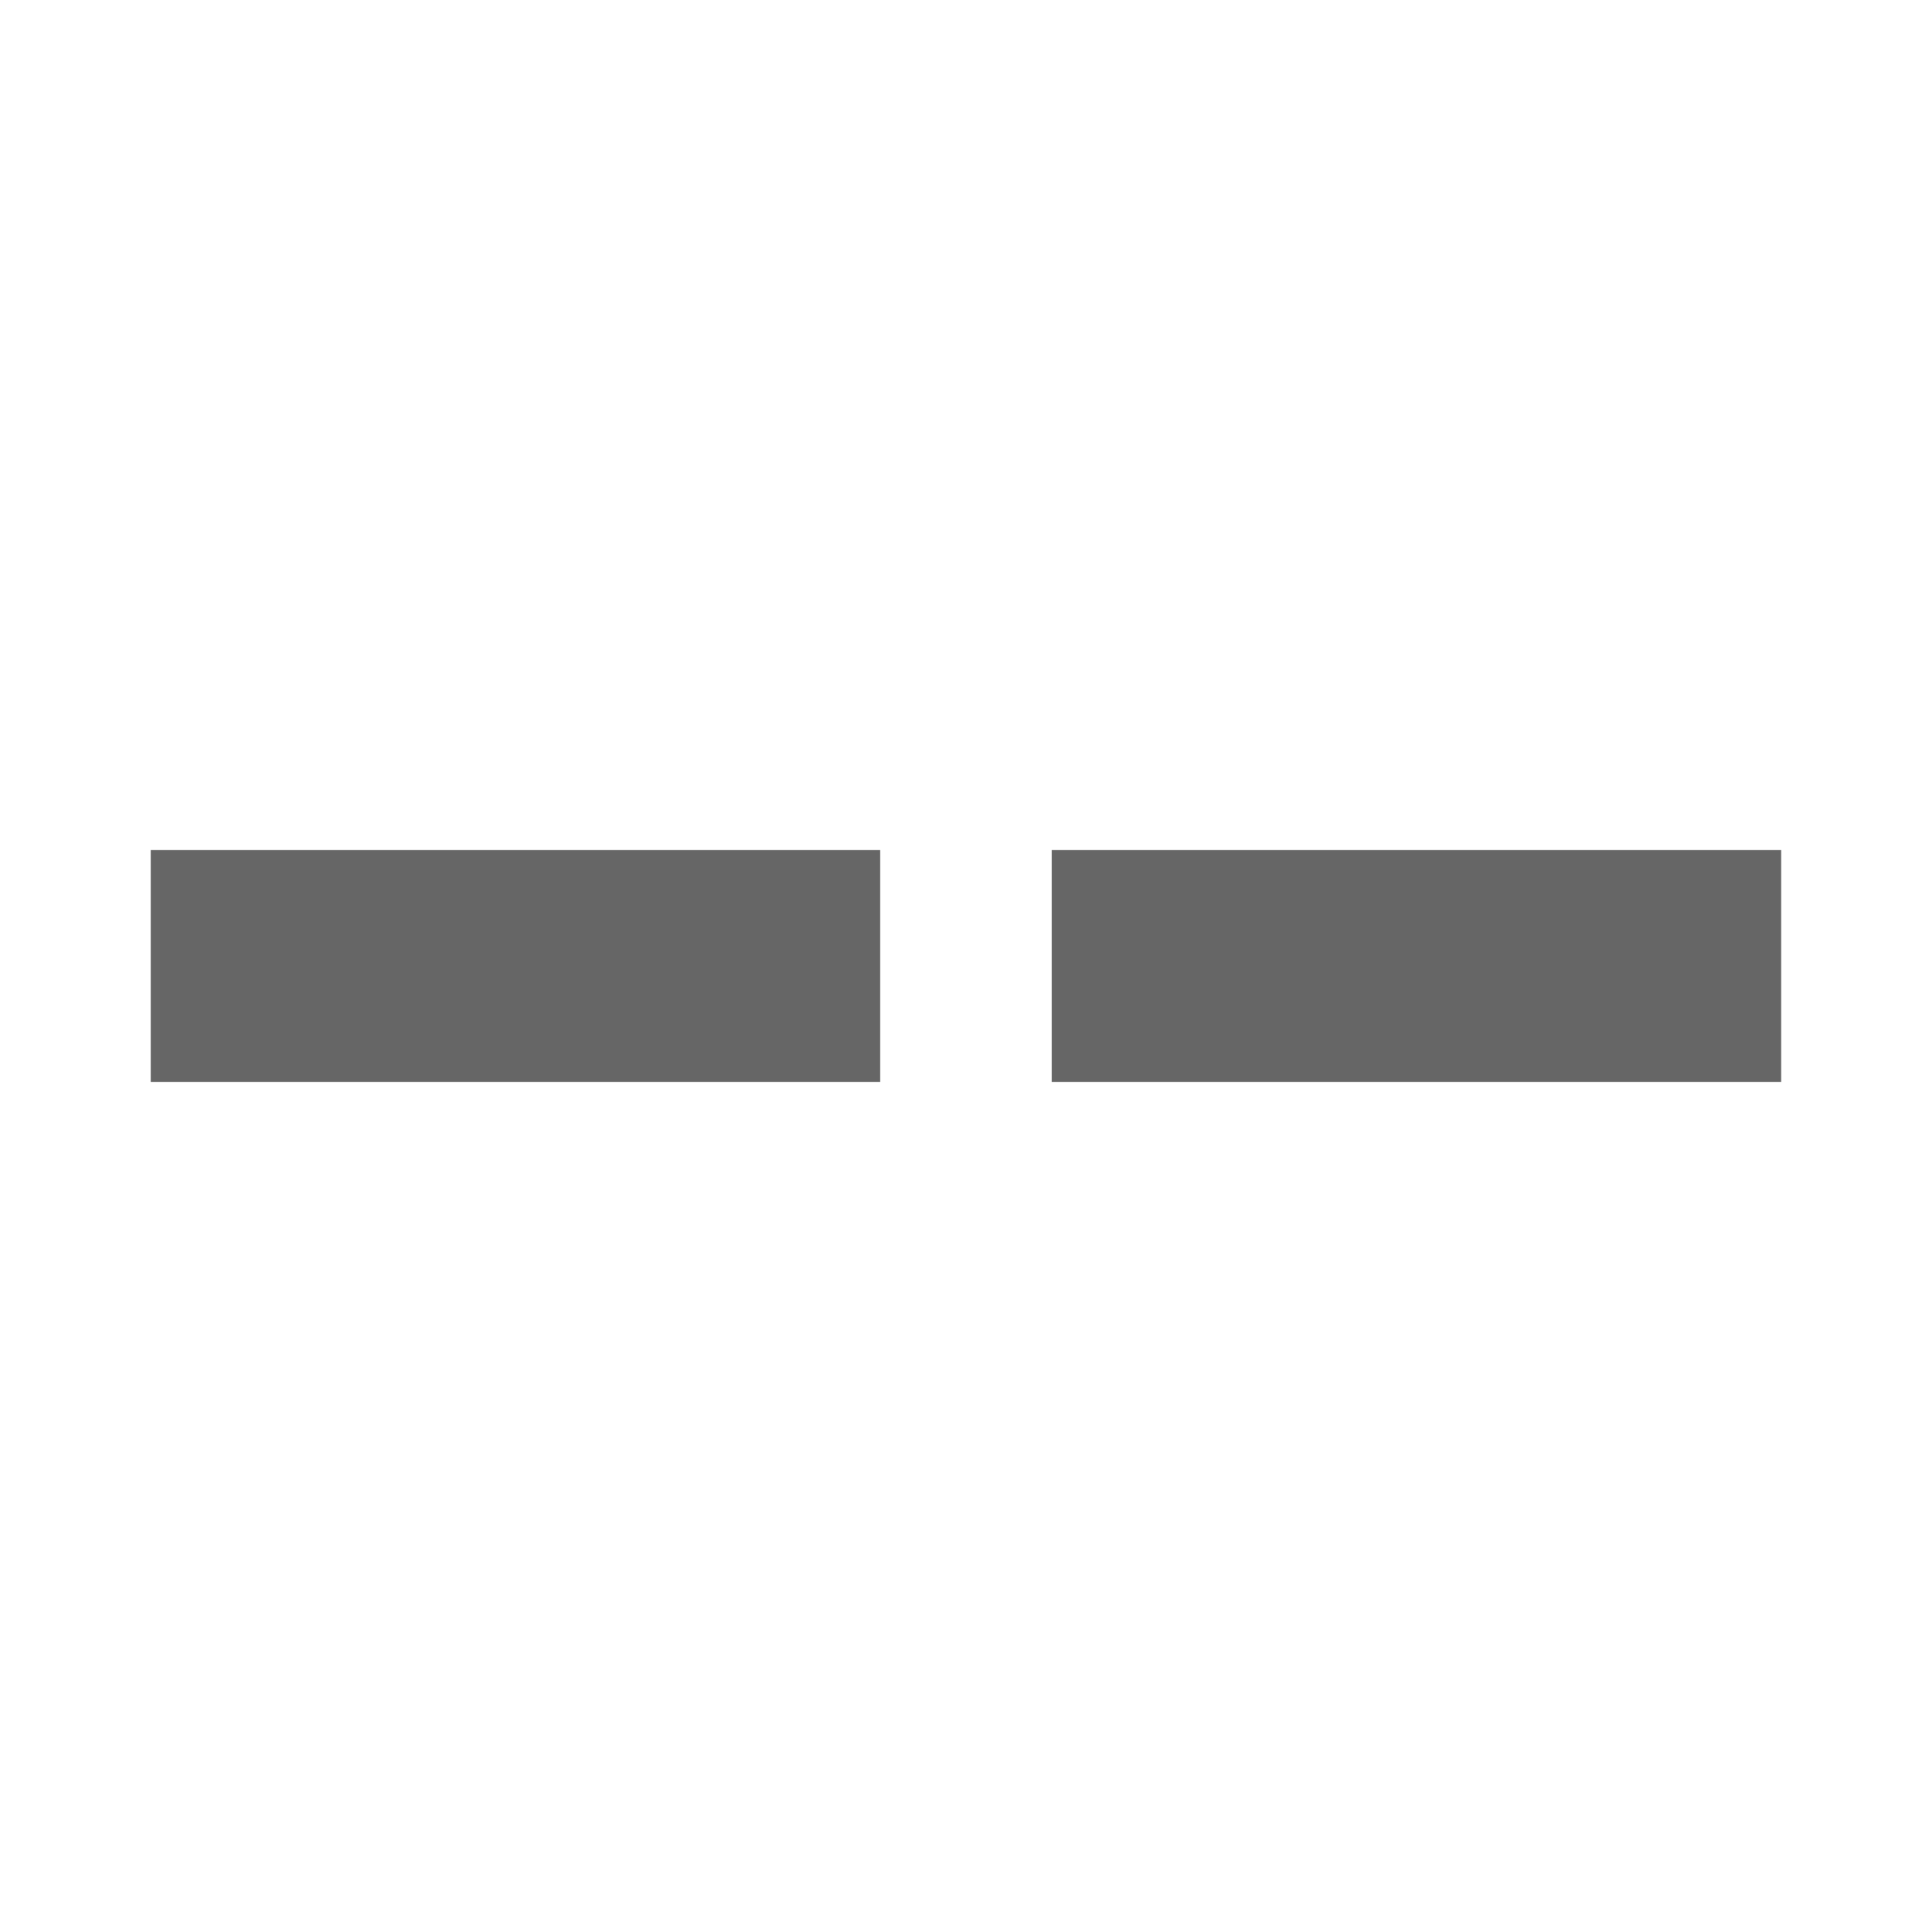
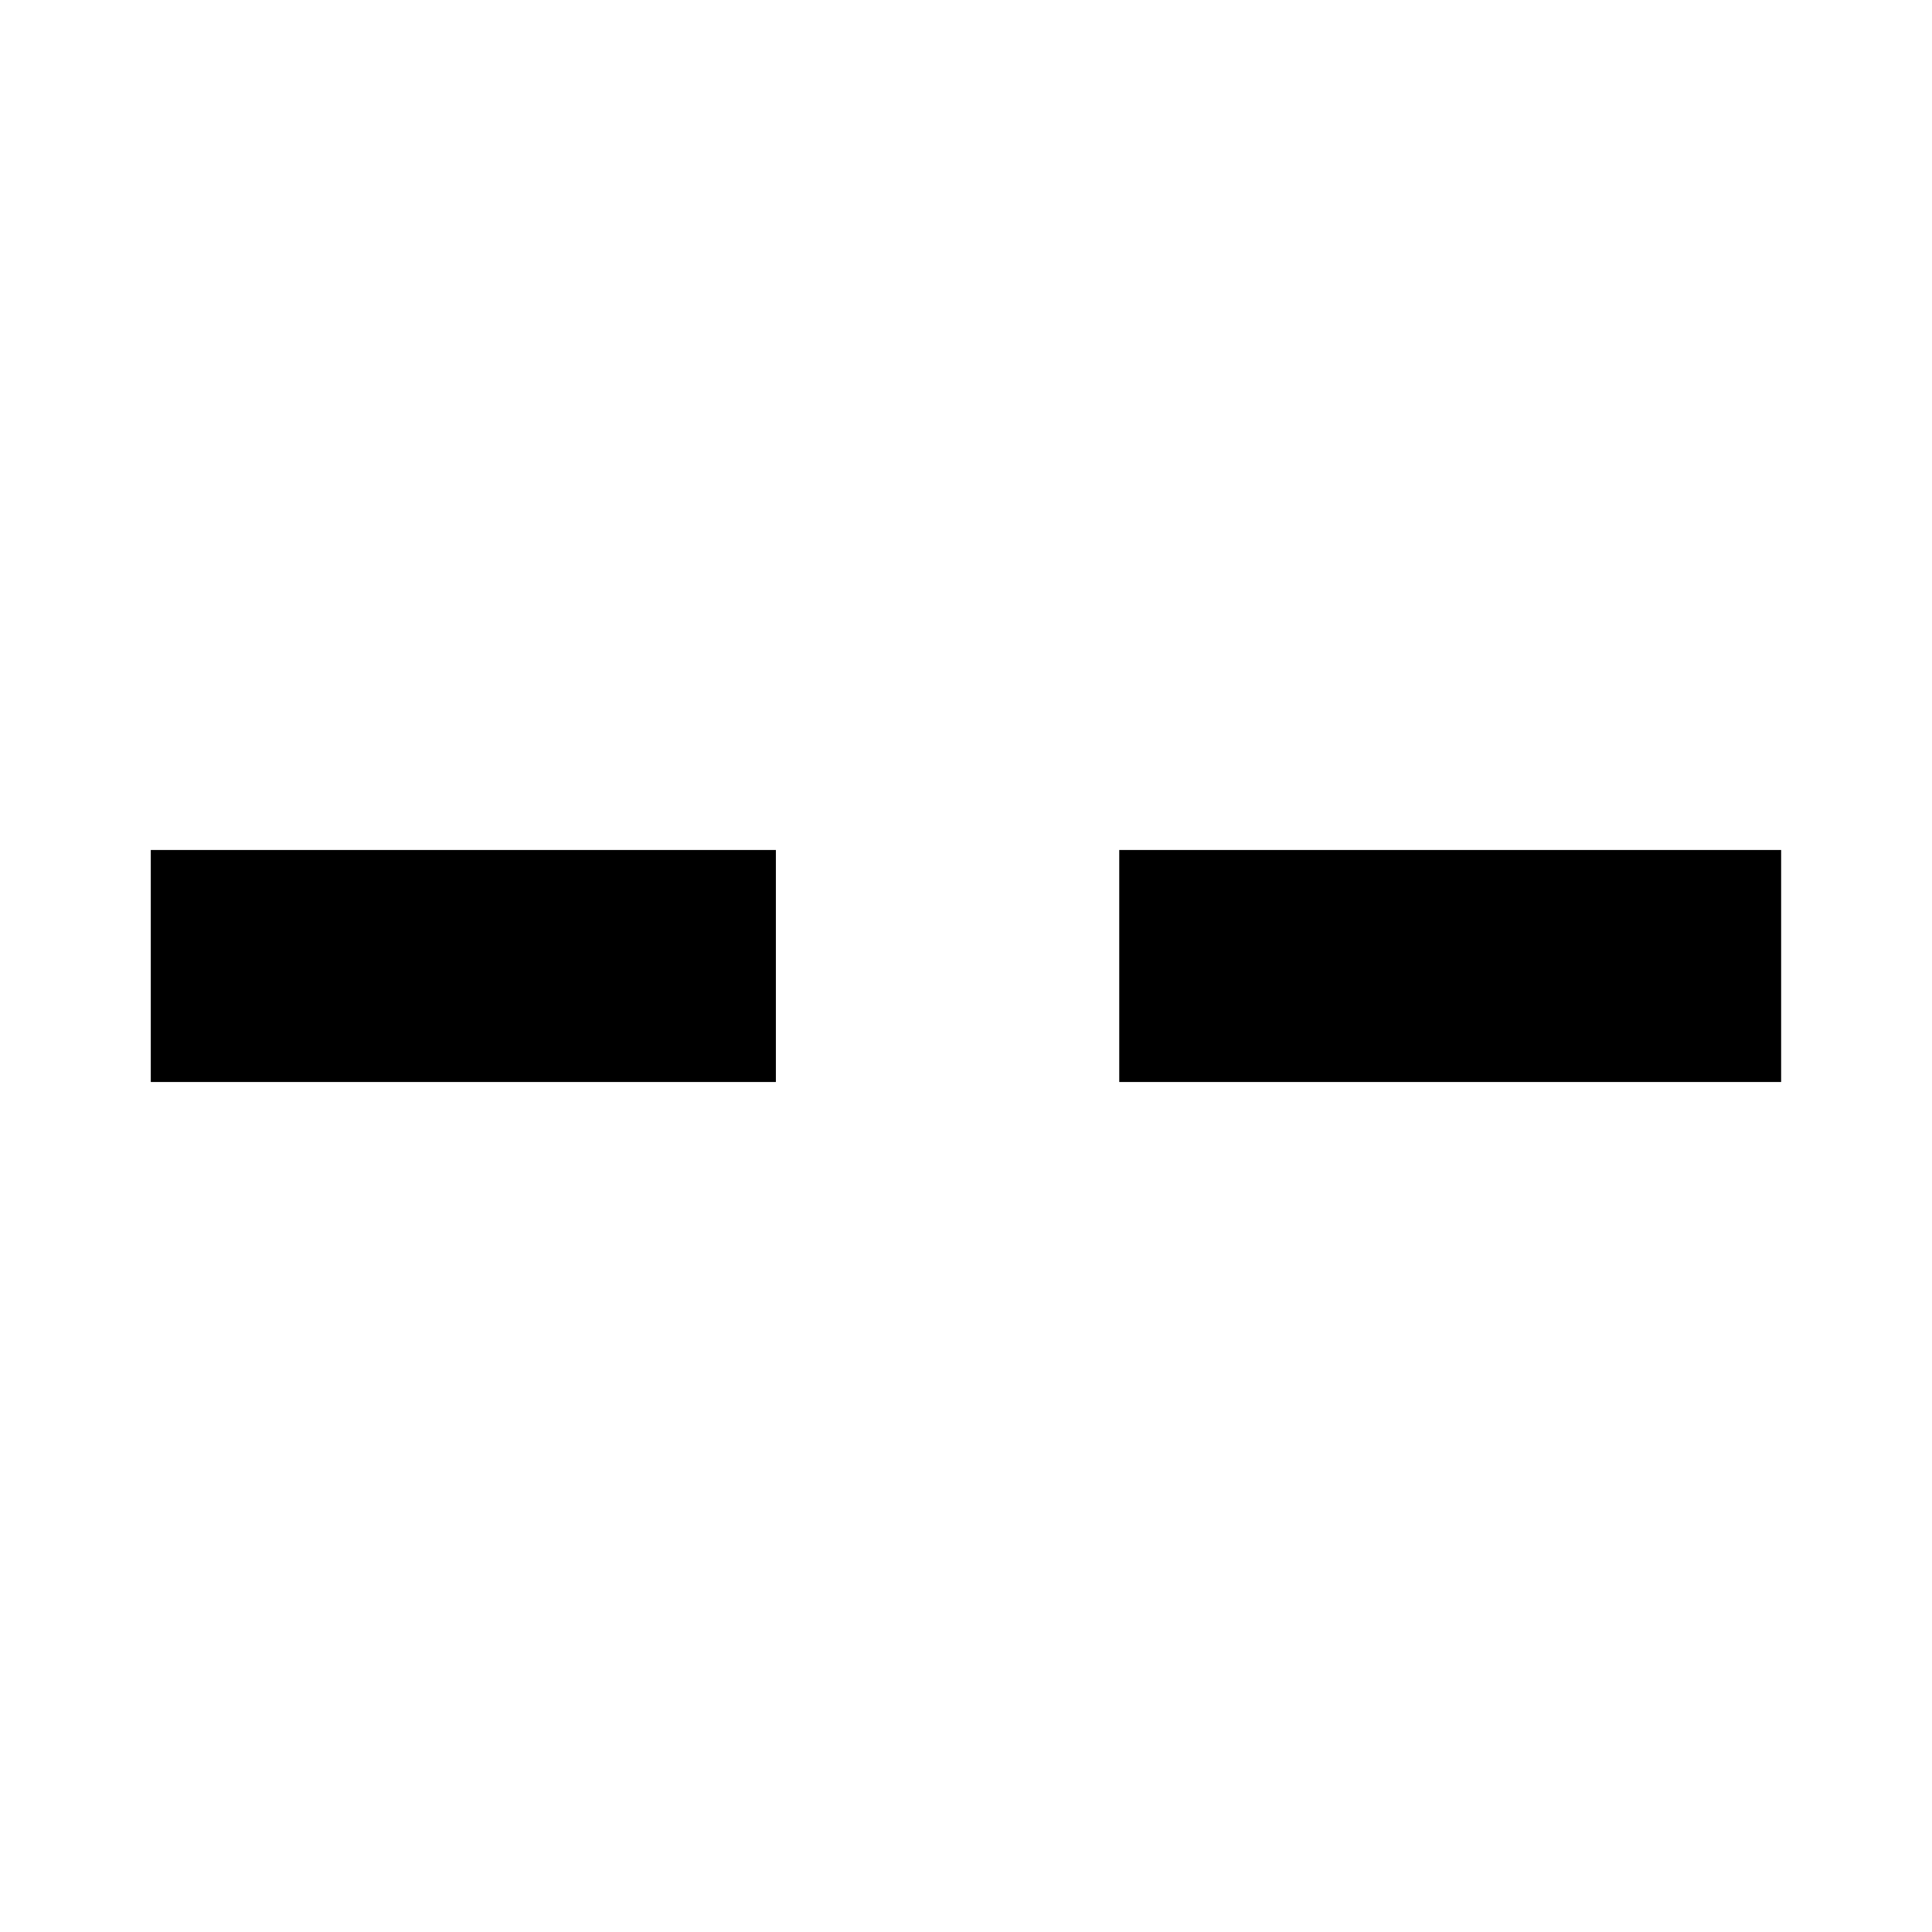
- <svg xmlns="http://www.w3.org/2000/svg" height="22" width="22">
-   <g style="fill:#666;fill-opacity:1">
-     <path style="fill:#666;fill-opacity:1;stroke:#000;stroke-width:0;stroke-linecap:square;stroke-linejoin:miter;stroke-miterlimit:4;stroke-dasharray:none;stroke-opacity:1" d="M1.701 1040.041h8.305v2.642H1.701zm10.26 0h8.305v2.642h-8.305z" transform="translate(.016 -1030.362)" />
+ <svg xmlns="http://www.w3.org/2000/svg" height="22" width="22" version="1.1" id="svg6">
+   <defs id="defs10" />
+   <g style="fill:#000000;fill-opacity:1" id="g4">
+     <path style="fill:#000000;fill-opacity:1;stroke:#000000;stroke-width:0;stroke-linecap:square;stroke-linejoin:miter;stroke-miterlimit:4;stroke-dasharray:none;stroke-opacity:1" d="m 1.701,1040.041 h 7.118 v 2.642 H 1.701 Z m 11.028,0 H 20.266 v 2.642 h -7.537 z" transform="translate(0.016,-1030.362)" id="path2" />
  </g>
</svg>
